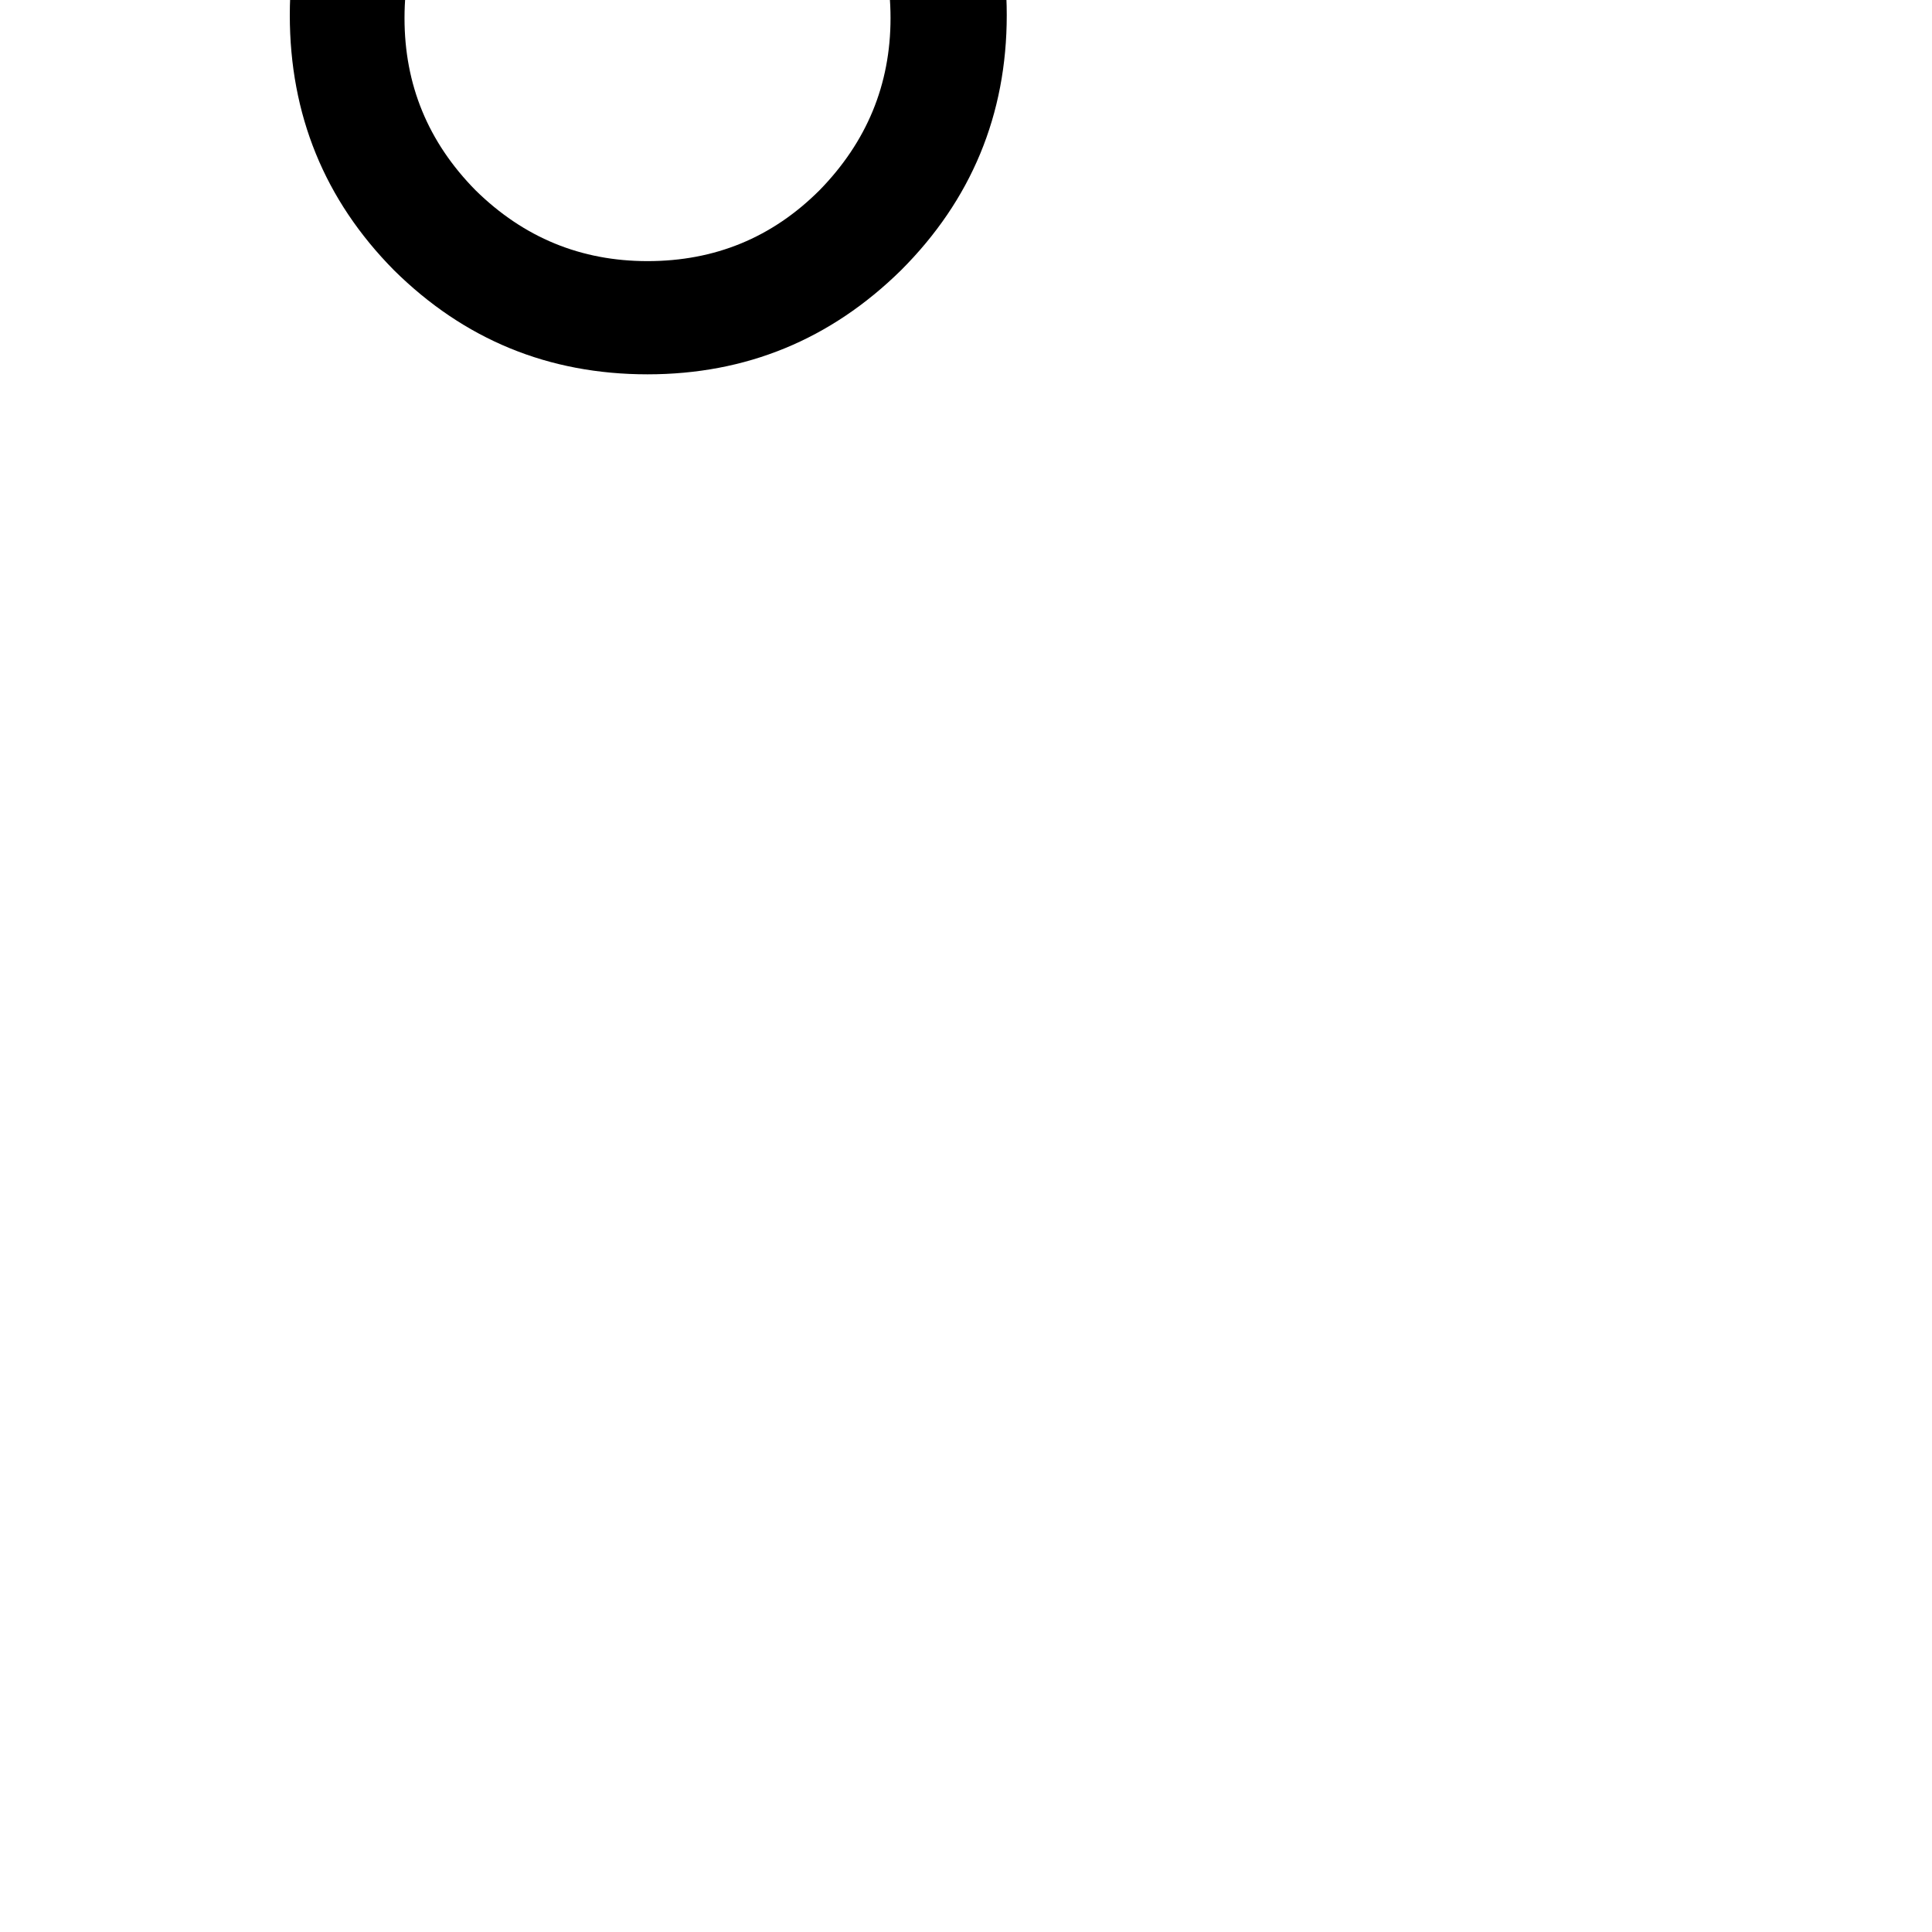
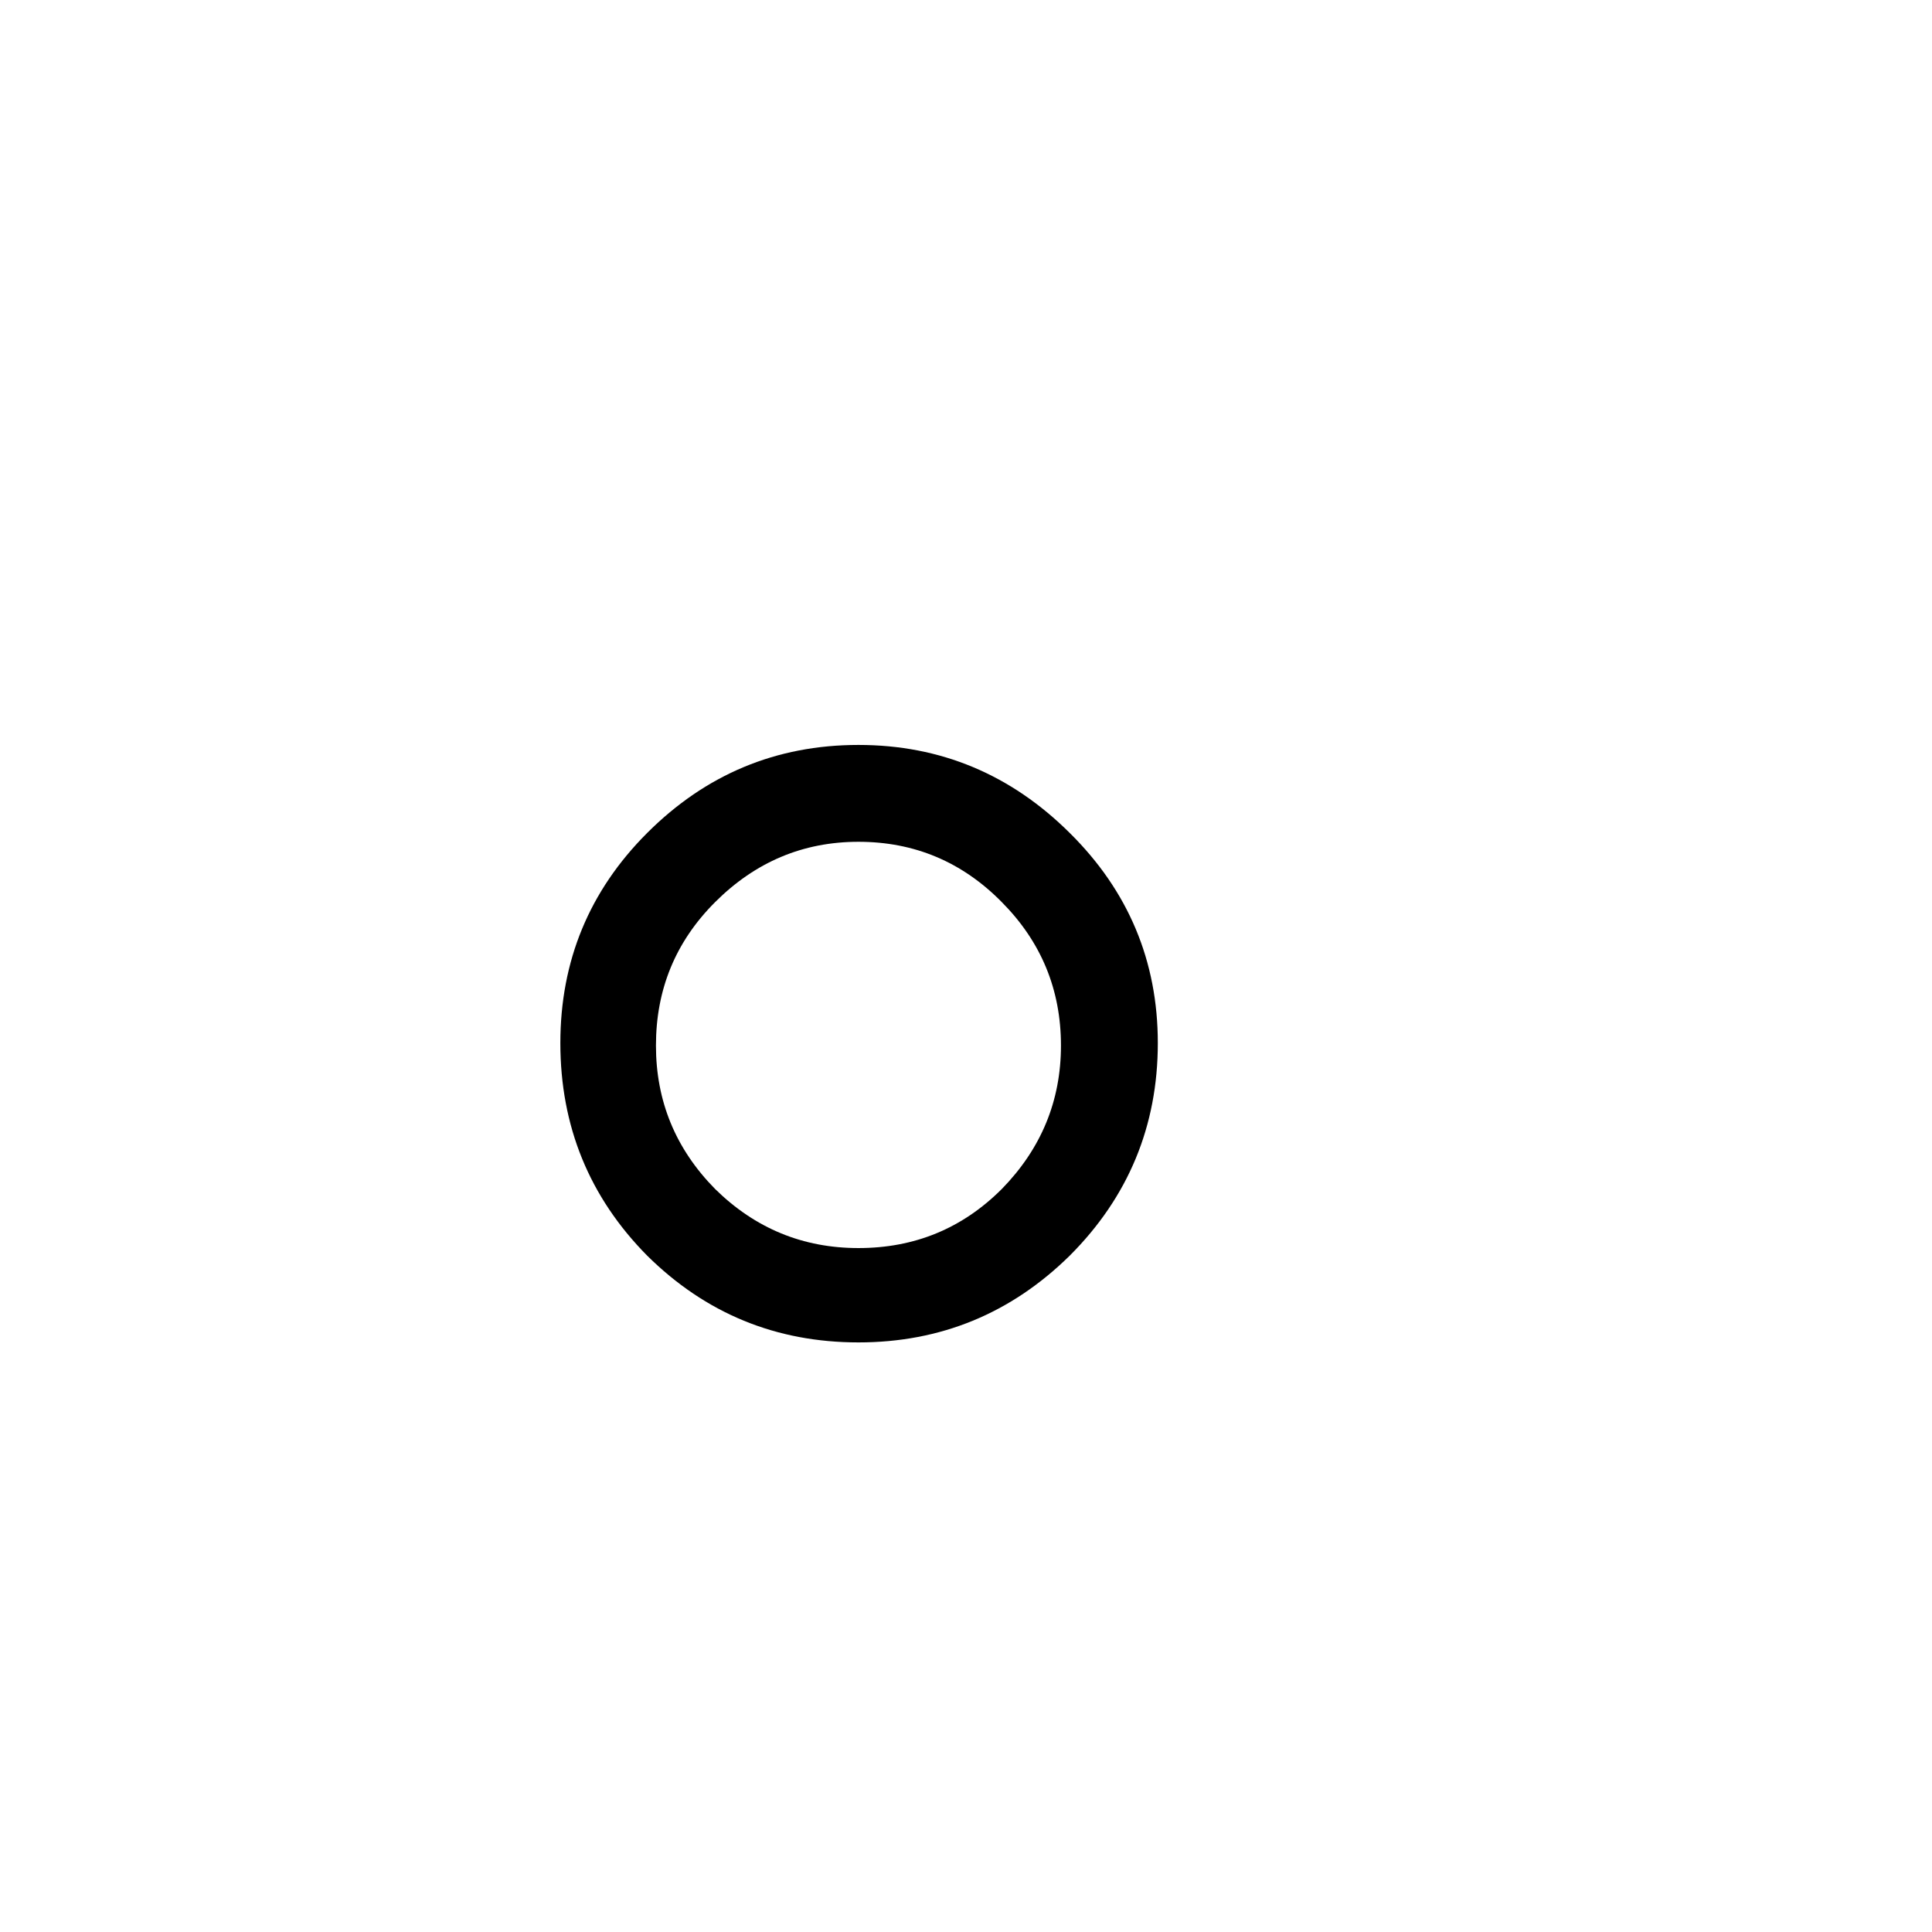
- <svg xmlns="http://www.w3.org/2000/svg" width="20px" height="20px" viewBox="0 0 20 20" version="1.1">
-   <defs />
-   <g id="Page-1" stroke="none" stroke-width="1" fill="none" fill-rule="evenodd" font-family="AppleColorEmoji, Apple Color Emoji" font-size="16" font-weight="normal" line-spacing="48">
-     <g id="kharkiv_js_1280" transform="translate(-905, -2441)" fill="#000000">
-       <g id="schedule" transform="translate(720, 2016)">
-         <g id="grey" transform="translate(0, 411)">
-           <text id="⚪️">
-             <tspan x="185" y="20">⚪️</tspan>
-           </text>
+ <svg xmlns="http://www.w3.org/2000/svg" width="24" height="24">
+   <g>
+     <rect fill="none" id="canvas_background" height="26" width="26" y="-1" x="-1" />
+   </g>
+   <g>
+     <g font-weight="normal" font-size="16" font-family="AppleColorEmoji, Apple Color Emoji" fill-rule="evenodd" fill="none" id="Page-1">
+       <g fill="#000000" id="kharkiv_js_1280">
+         <g id="schedule">
+           <g id="grey">
+             <text x="-324.164" y="409.801" id="⚪️">
+               <tspan id="svg_1" y="18.801" x="3.961">⚪️</tspan>
+             </text>
+           </g>
        </g>
      </g>
    </g>
  </g>
</svg>
